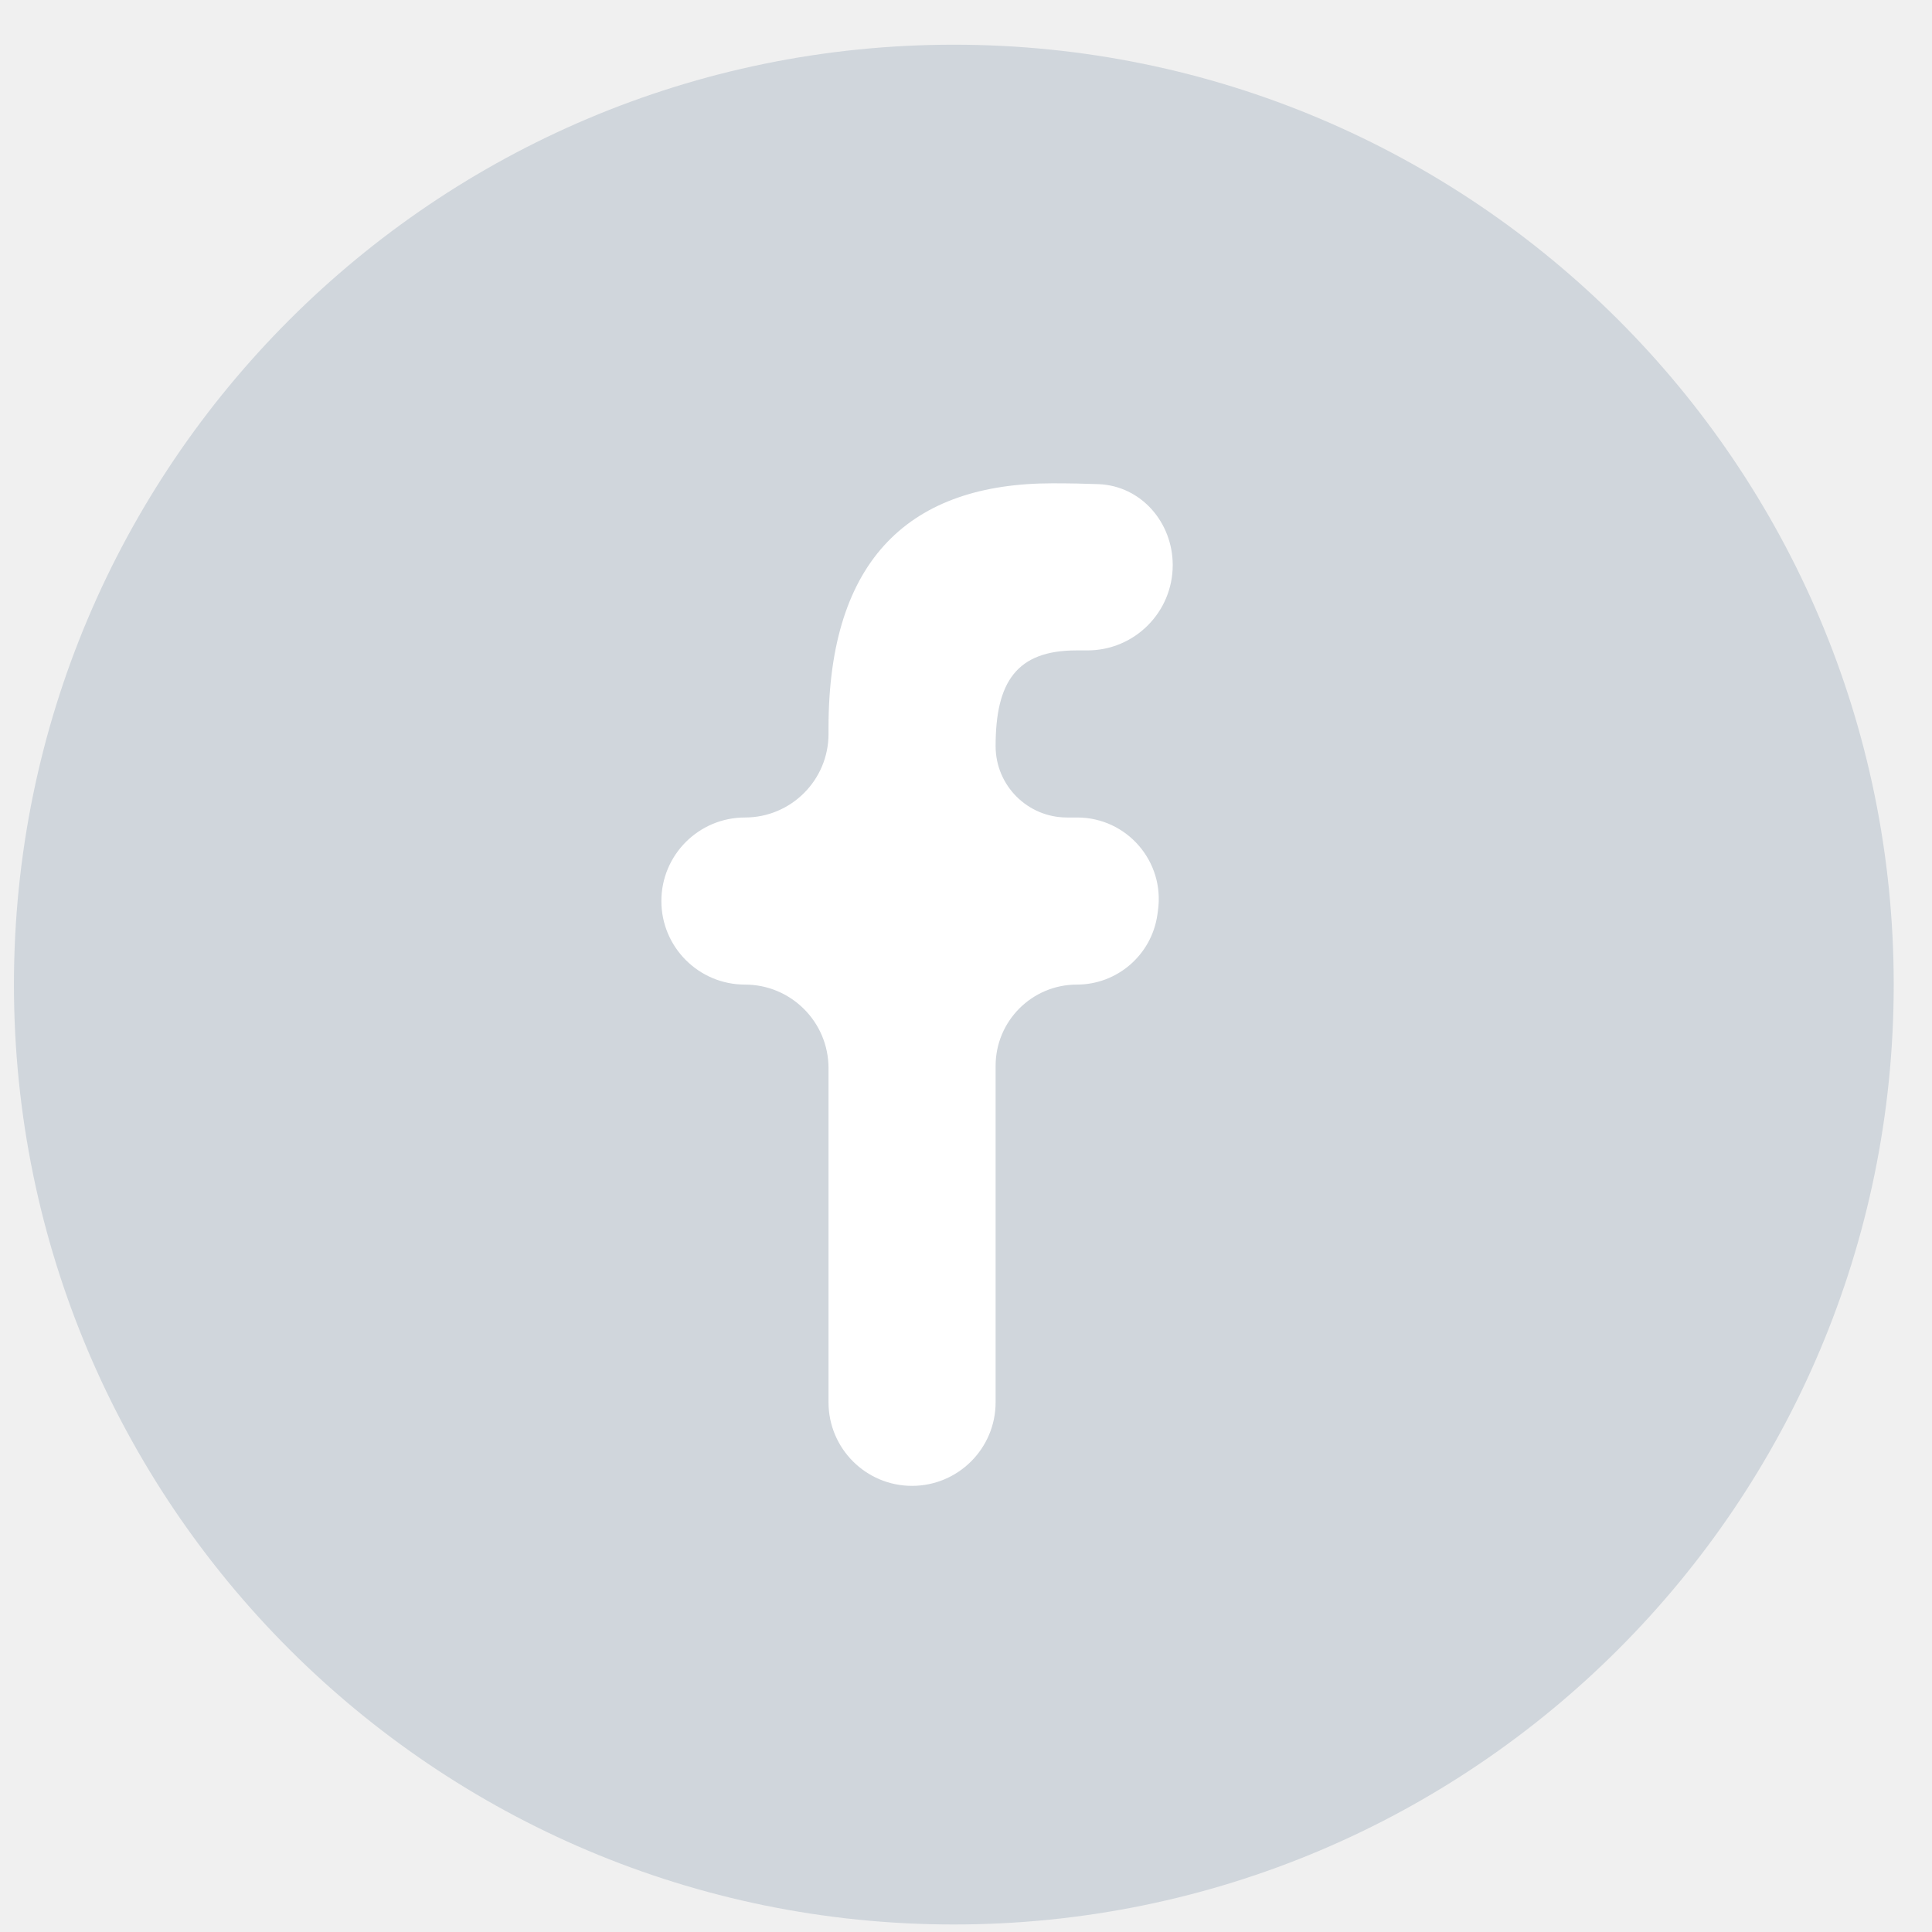
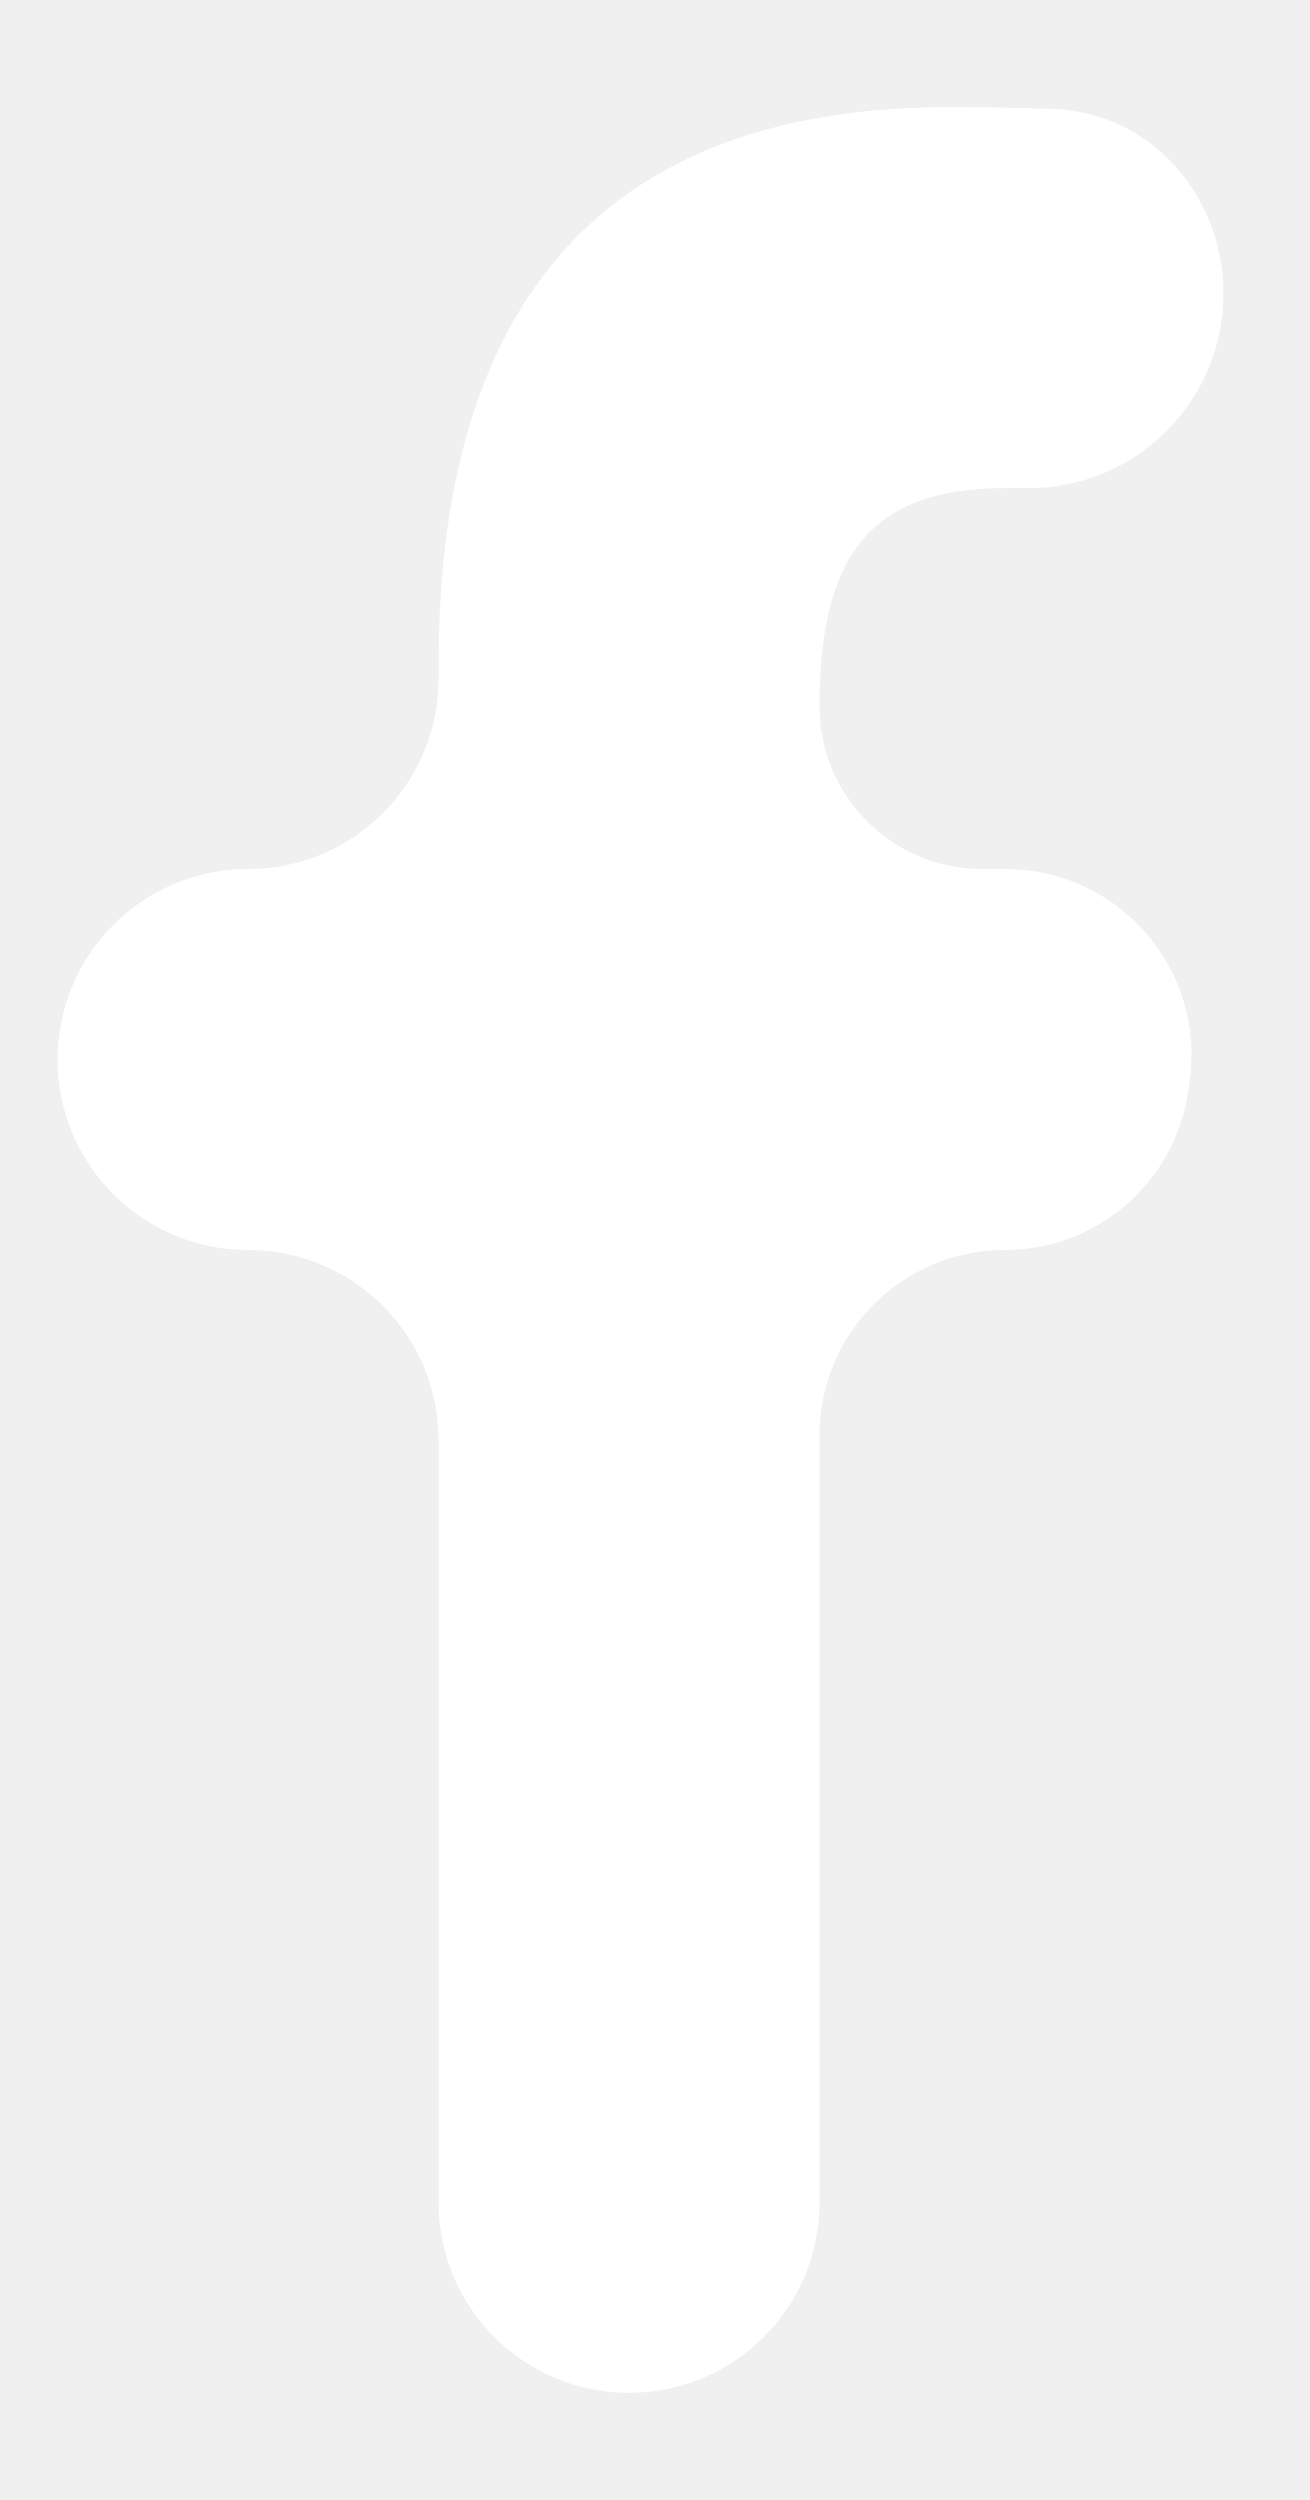
- <svg xmlns="http://www.w3.org/2000/svg" width="37" height="37" viewBox="0 0 37 37" fill="none">
-   <circle cx="18.267" cy="18.856" r="18" fill="#D0D6DC" />
-   <path d="M17.466 28.456C16.583 28.456 15.867 27.739 15.867 26.856V20.456C15.867 19.572 15.15 18.856 14.267 18.856C13.383 18.856 12.666 18.14 12.666 17.256C12.666 16.372 13.383 15.656 14.267 15.656C15.15 15.656 15.867 14.94 15.867 14.056V13.938C15.867 10.684 17.451 9.256 20.155 9.256C20.489 9.256 20.782 9.262 21.039 9.272C21.855 9.305 22.459 10.005 22.459 10.822C22.459 11.725 21.728 12.456 20.826 12.456H20.615C19.467 12.456 19.067 13.062 19.067 14.289C19.067 15.044 19.679 15.656 20.434 15.656H20.629C21.58 15.656 22.31 16.498 22.176 17.439L22.165 17.519C22.055 18.286 21.398 18.856 20.623 18.856C19.764 18.856 19.067 19.553 19.067 20.413V26.856C19.067 27.739 18.35 28.456 17.466 28.456Z" fill="white" />
+ <svg xmlns="http://www.w3.org/2000/svg" width="11" height="21" viewBox="0 0 11 21" fill="none">
+   <path d="M5.284 20.1C4.4 20.1 3.684 19.384 3.684 18.5V12.1C3.684 11.216 2.968 10.5 2.084 10.5C1.2 10.5 0.484 9.784 0.484 8.9C0.484 8.016 1.2 7.3 2.084 7.3C2.968 7.3 3.684 6.584 3.684 5.7V5.582C3.684 2.328 5.269 0.9 7.973 0.9C8.306 0.9 8.599 0.906 8.856 0.916C9.673 0.949 10.277 1.649 10.277 2.466C10.277 3.369 9.545 4.1 8.643 4.1H8.433C7.285 4.1 6.884 4.705 6.884 5.933C6.884 6.688 7.496 7.3 8.251 7.3H8.446C9.397 7.3 10.128 8.142 9.993 9.083L9.982 9.163C9.872 9.93 9.216 10.5 8.441 10.5C7.581 10.5 6.884 11.197 6.884 12.057V18.5C6.884 19.384 6.168 20.1 5.284 20.1Z" fill="white" />
</svg>
